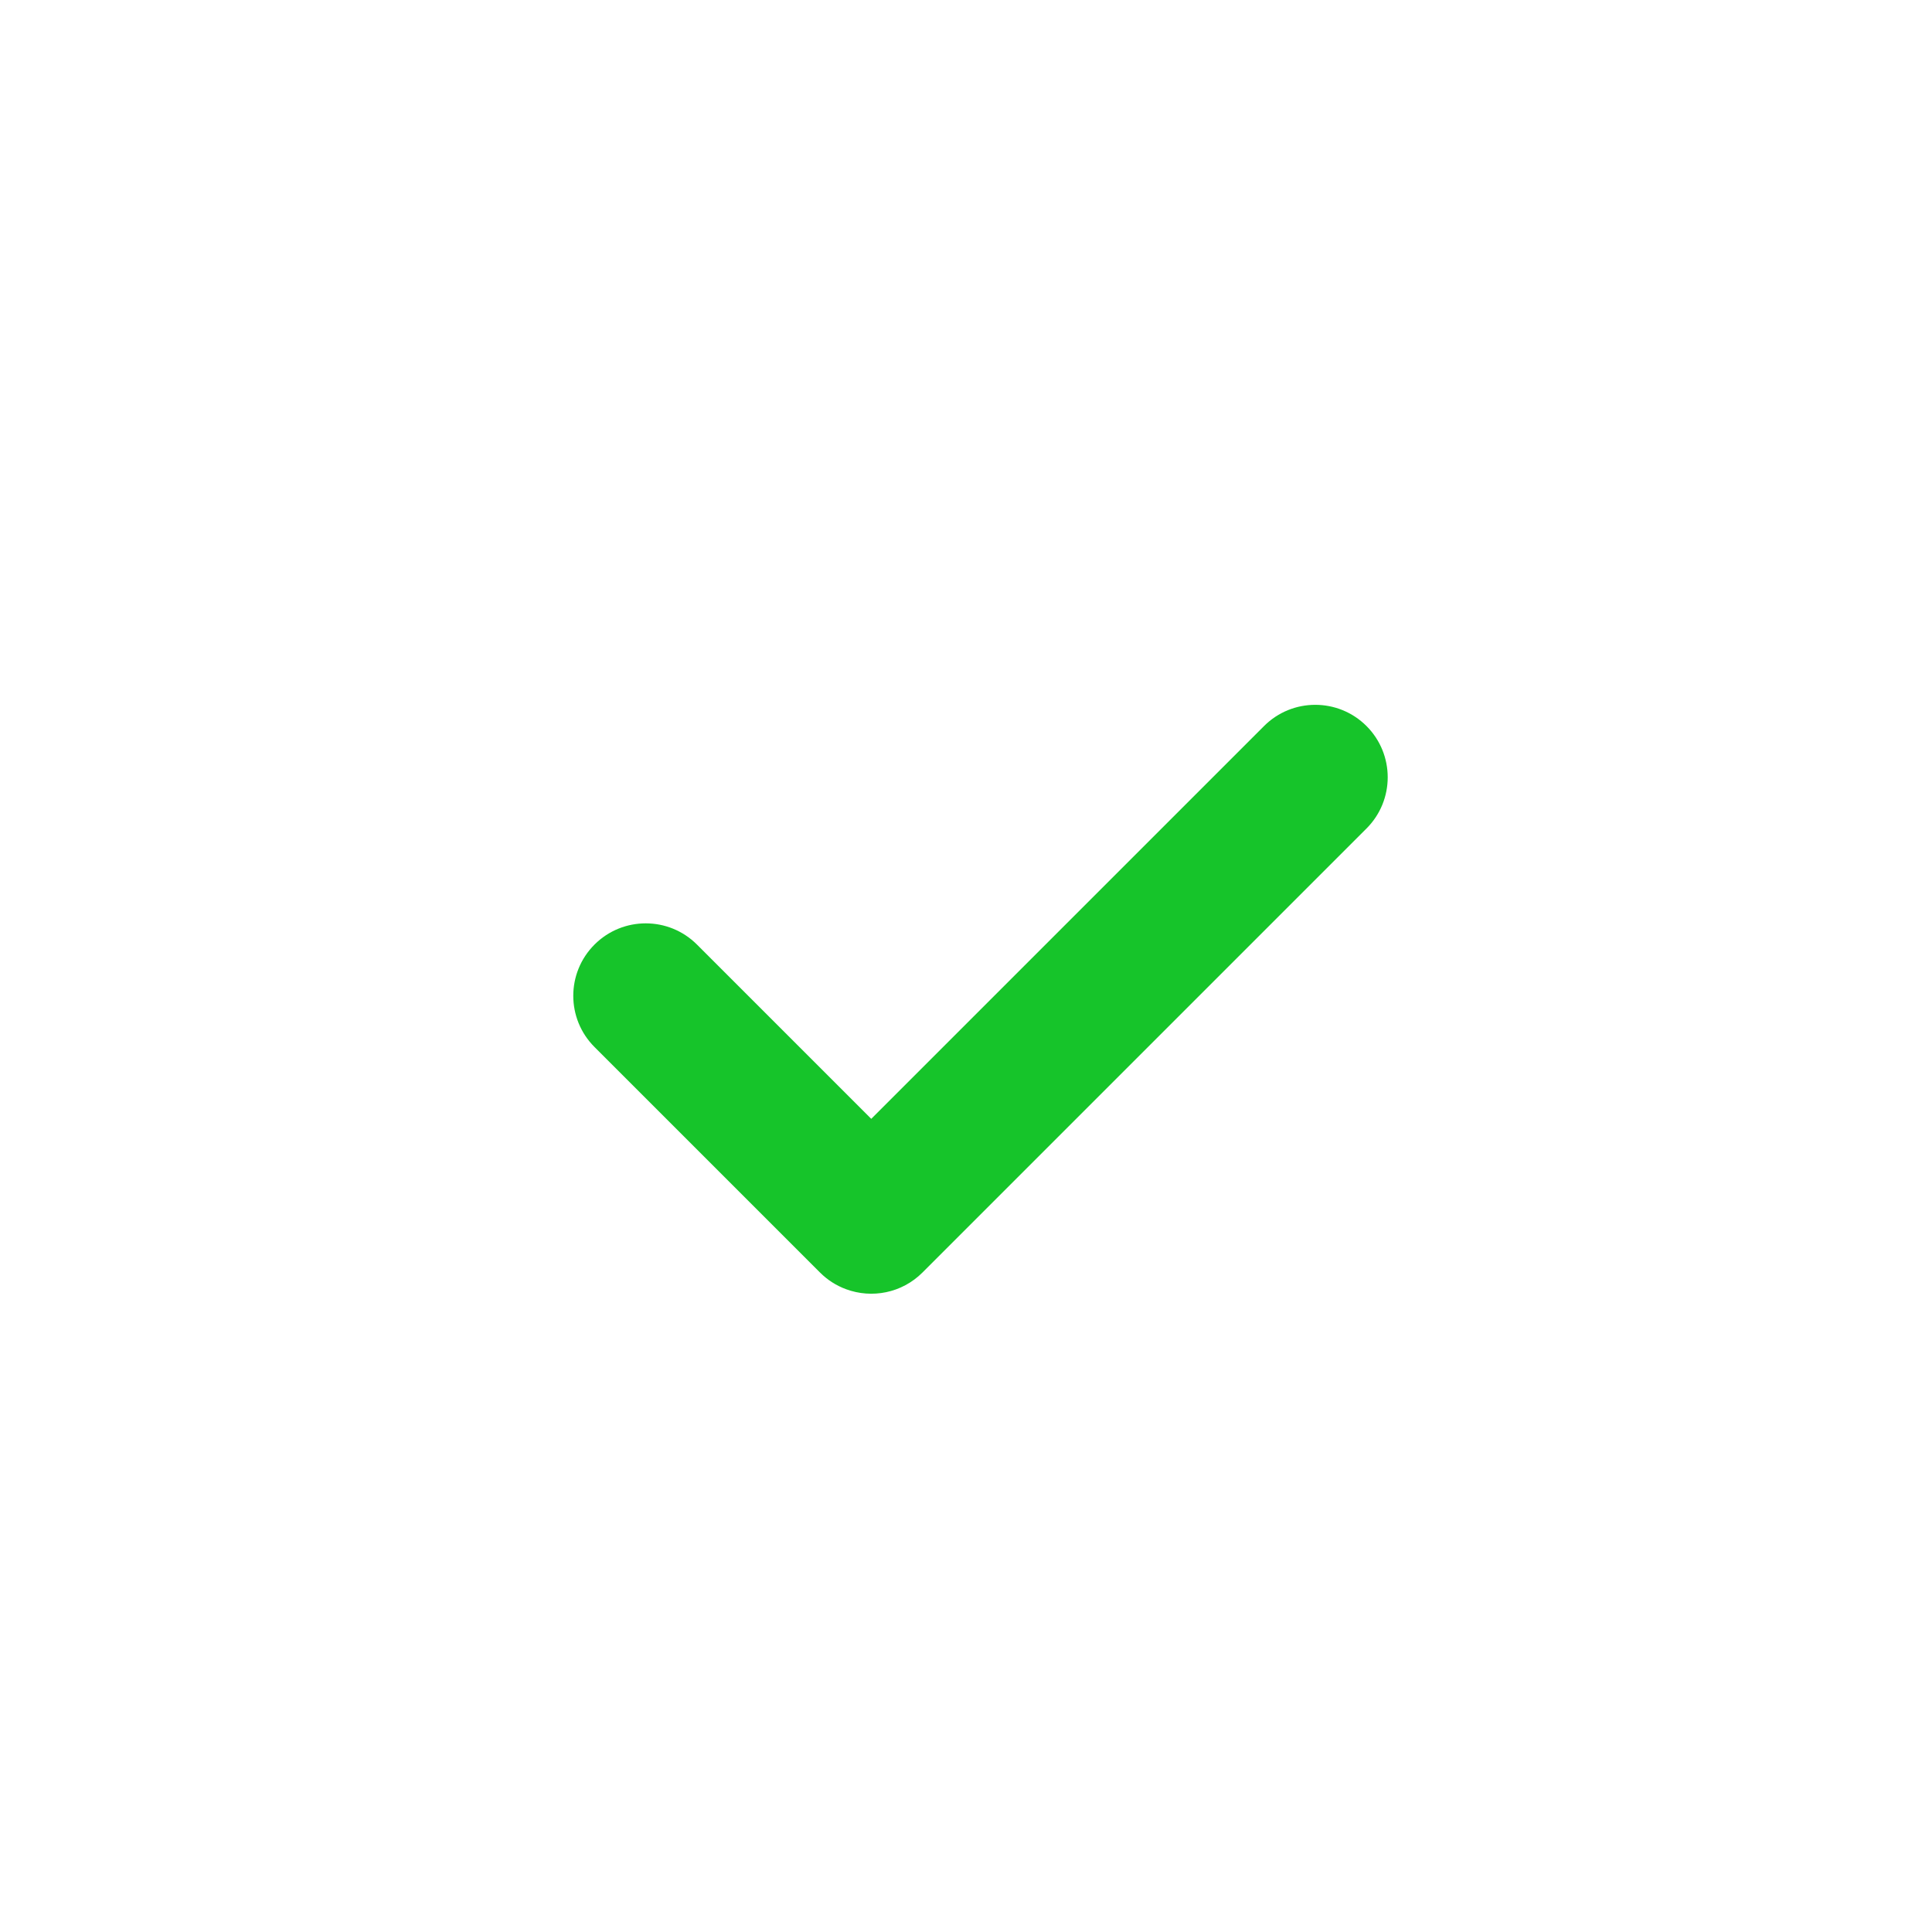
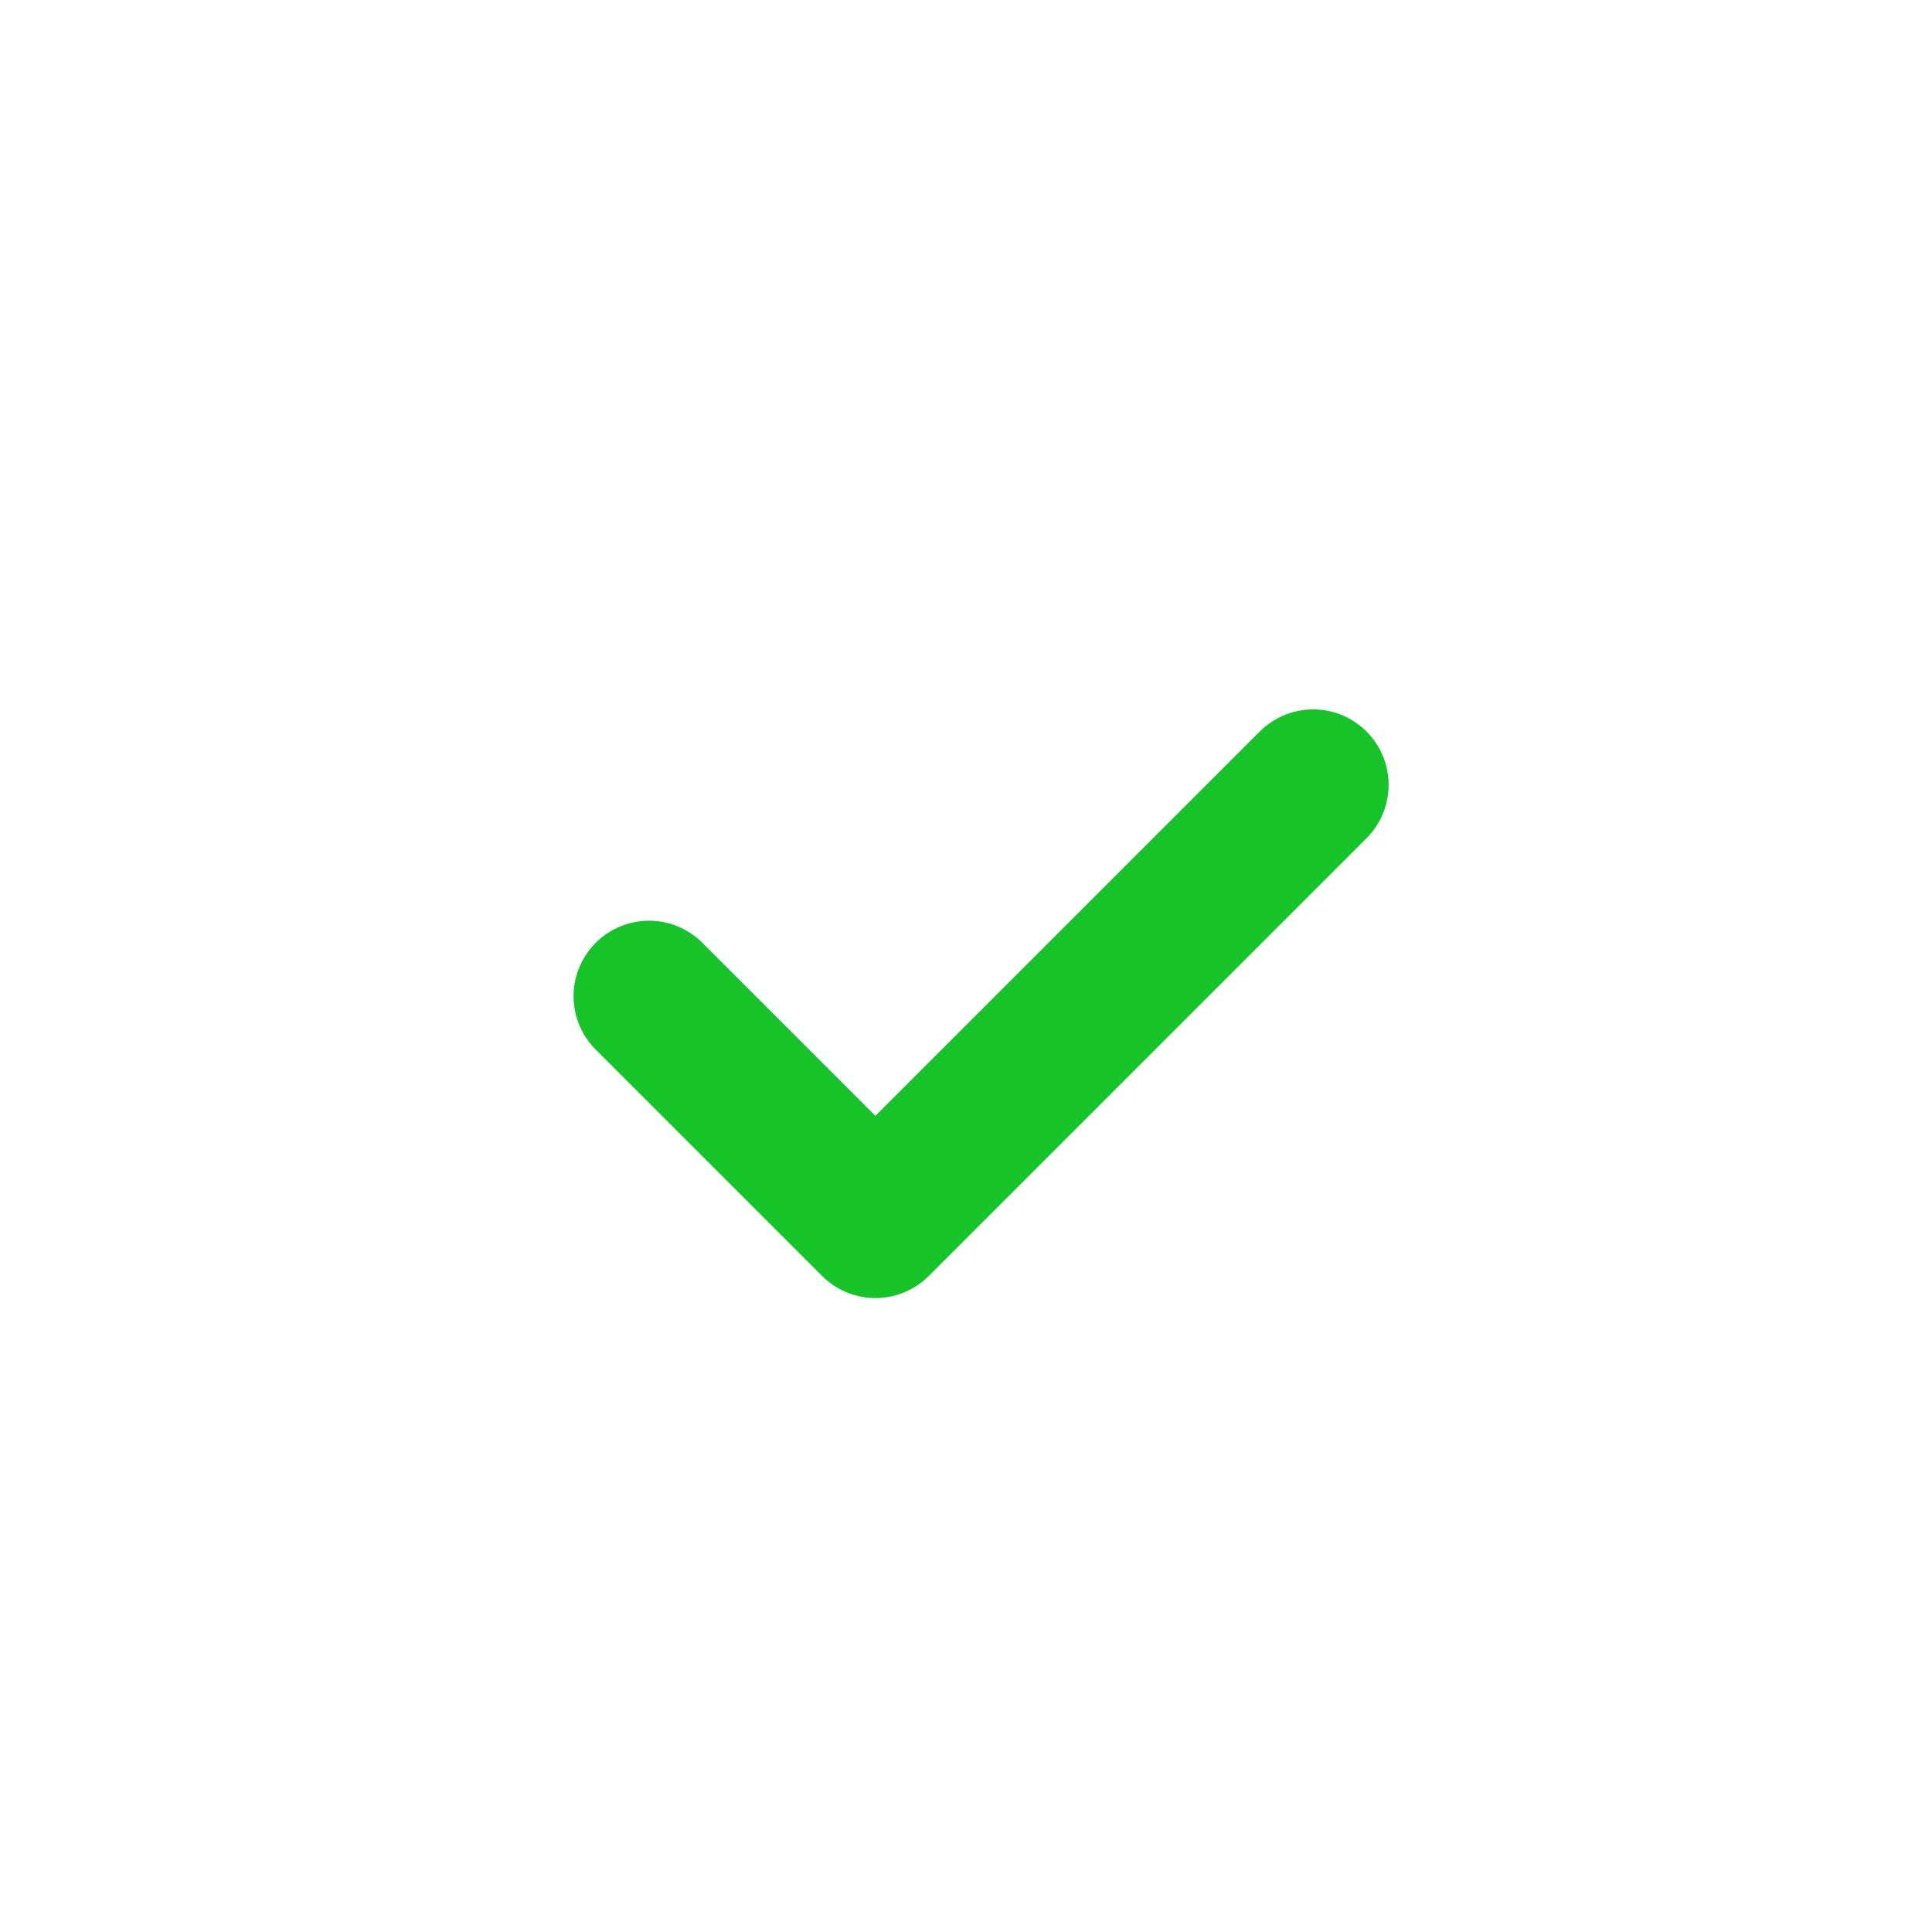
<svg xmlns="http://www.w3.org/2000/svg" width="64" height="64" viewBox="0 0 64 64" fill="none">
-   <path fill-rule="evenodd" clip-rule="evenodd" d="M19.694 31.29C18.756 32.228 18.756 33.747 19.694 34.684L27.161 42.151C27.414 42.405 27.71 42.59 28.025 42.706C28.878 43.023 29.874 42.838 30.559 42.153L45.267 27.445C46.204 26.508 46.204 24.989 45.267 24.051C44.33 23.114 42.81 23.114 41.873 24.051L28.861 37.063L23.088 31.29C22.15 30.353 20.631 30.353 19.694 31.29Z" fill="#16C42A" />
+   <path d="M21.5 33L29 40.5L43.5 26" stroke="#16C42A" stroke-width="5" stroke-linecap="round" stroke-linejoin="round" />
</svg>
